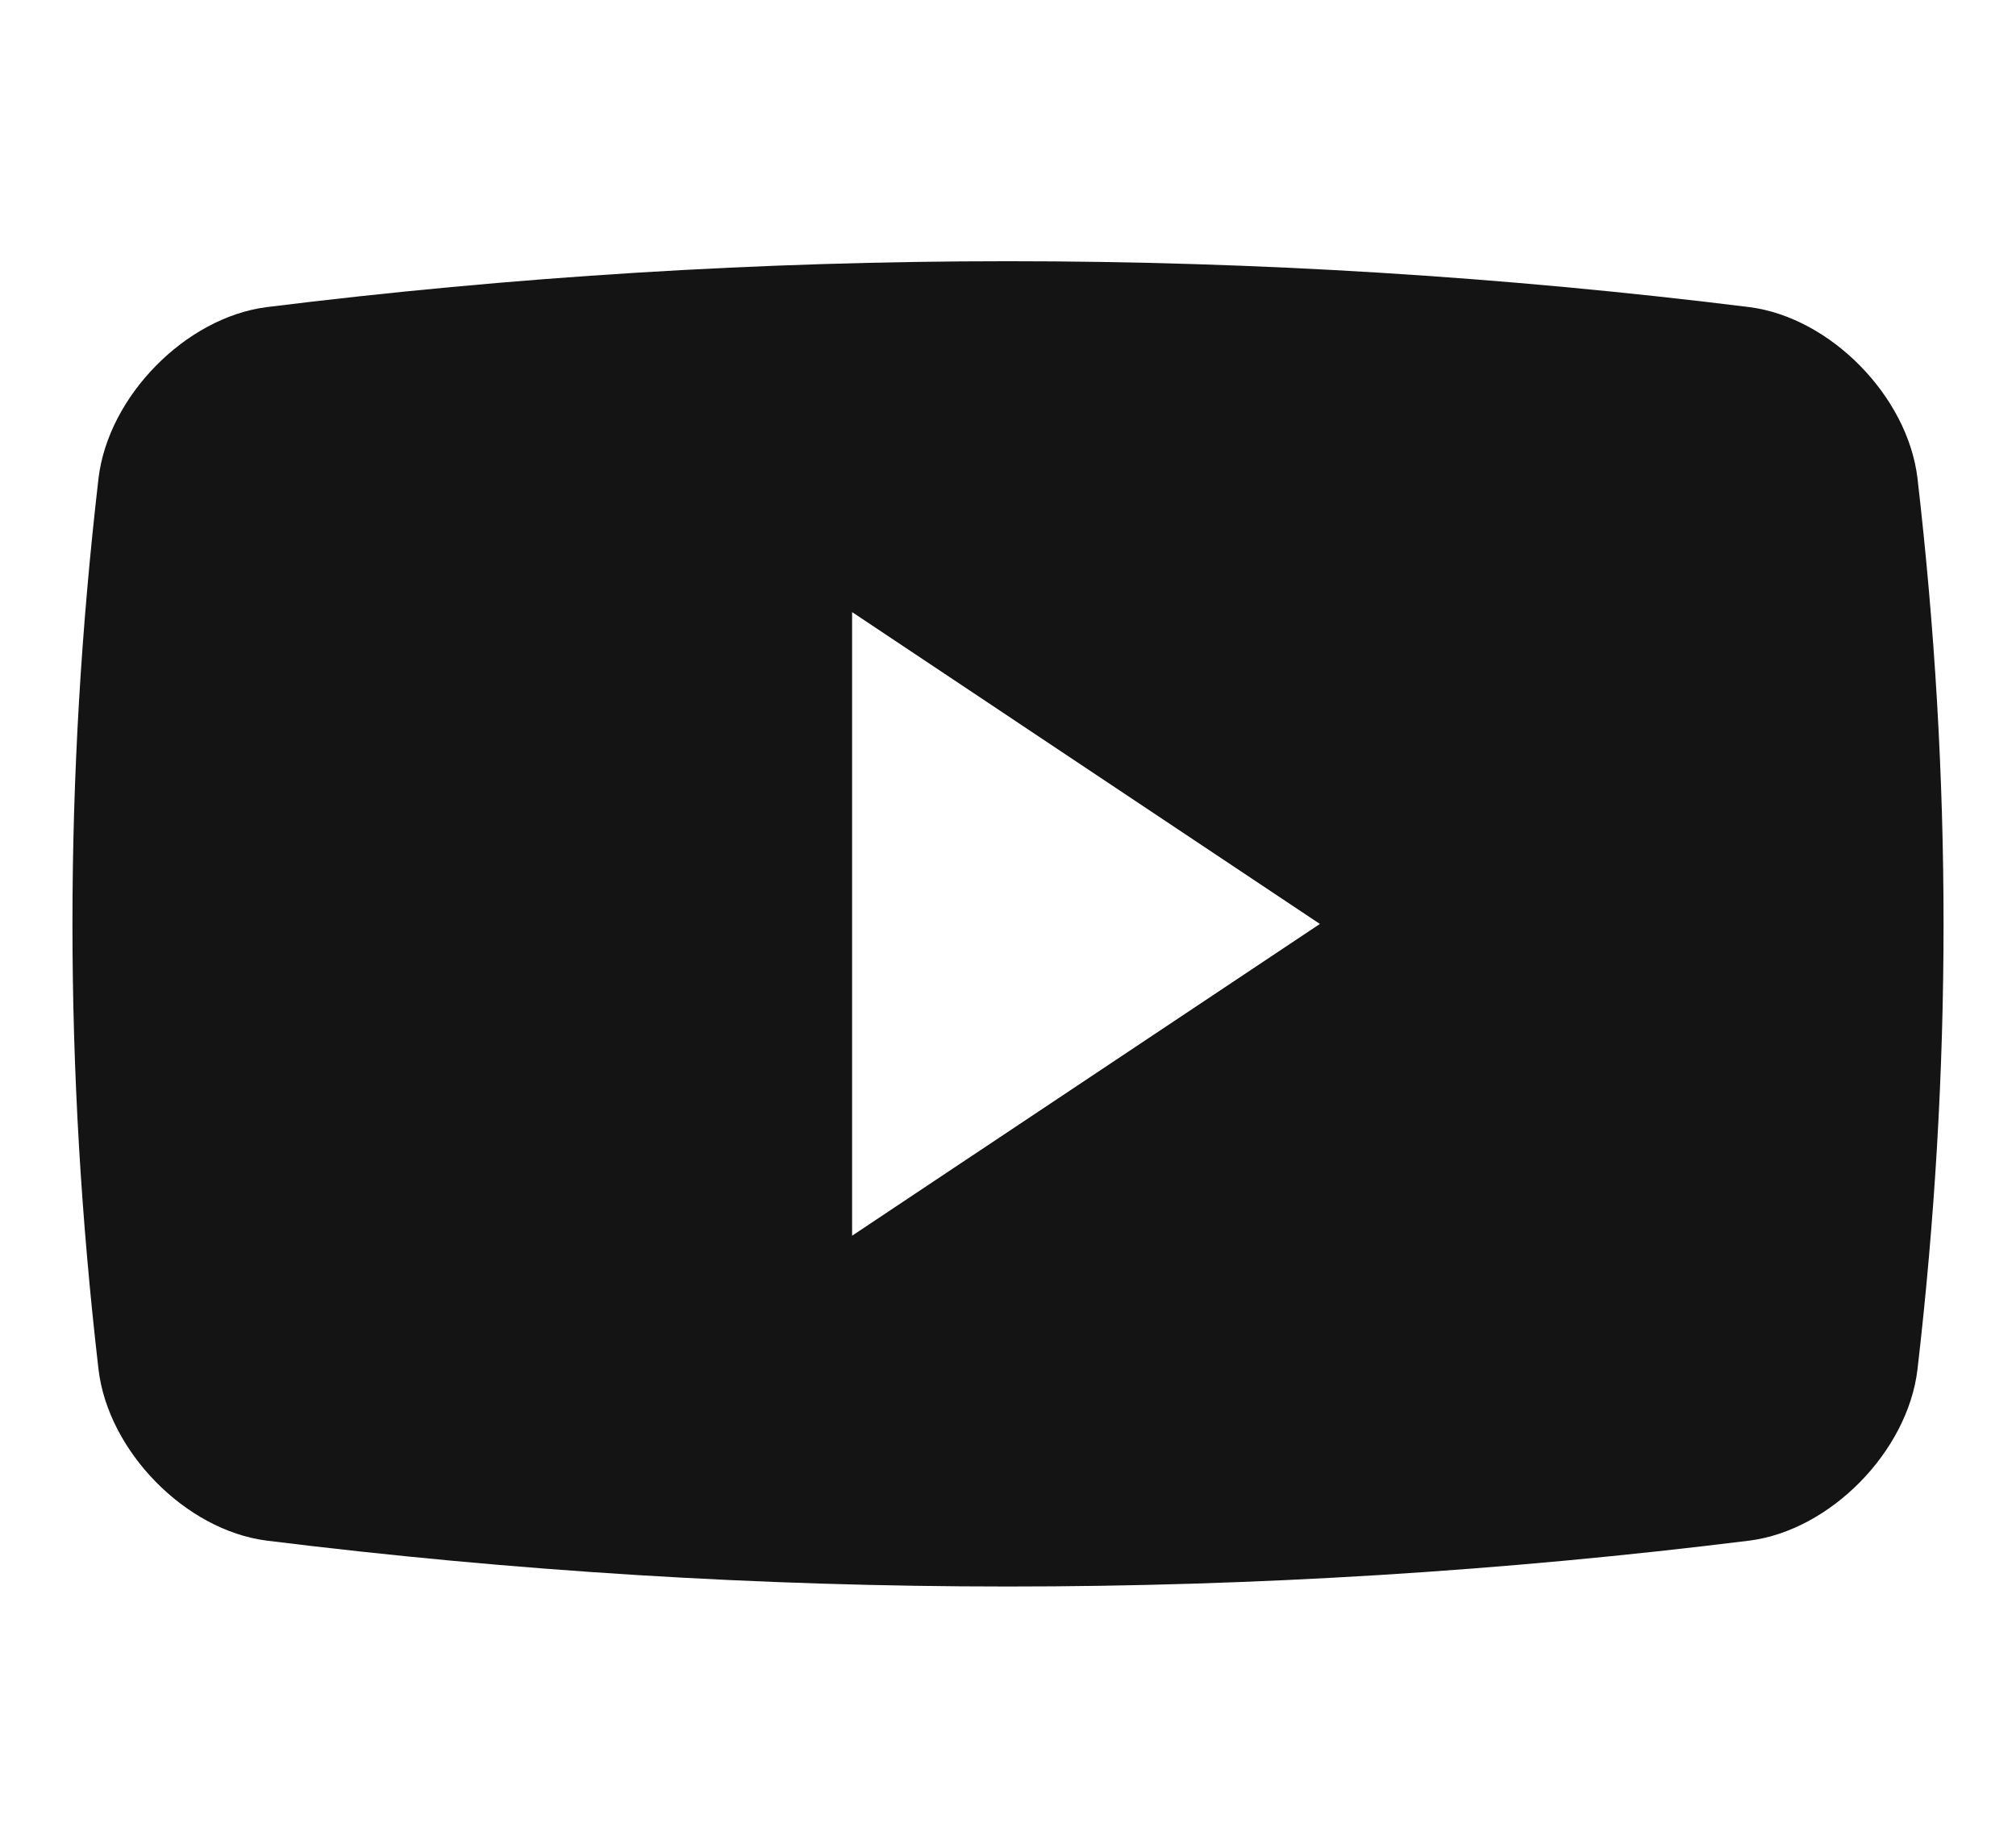
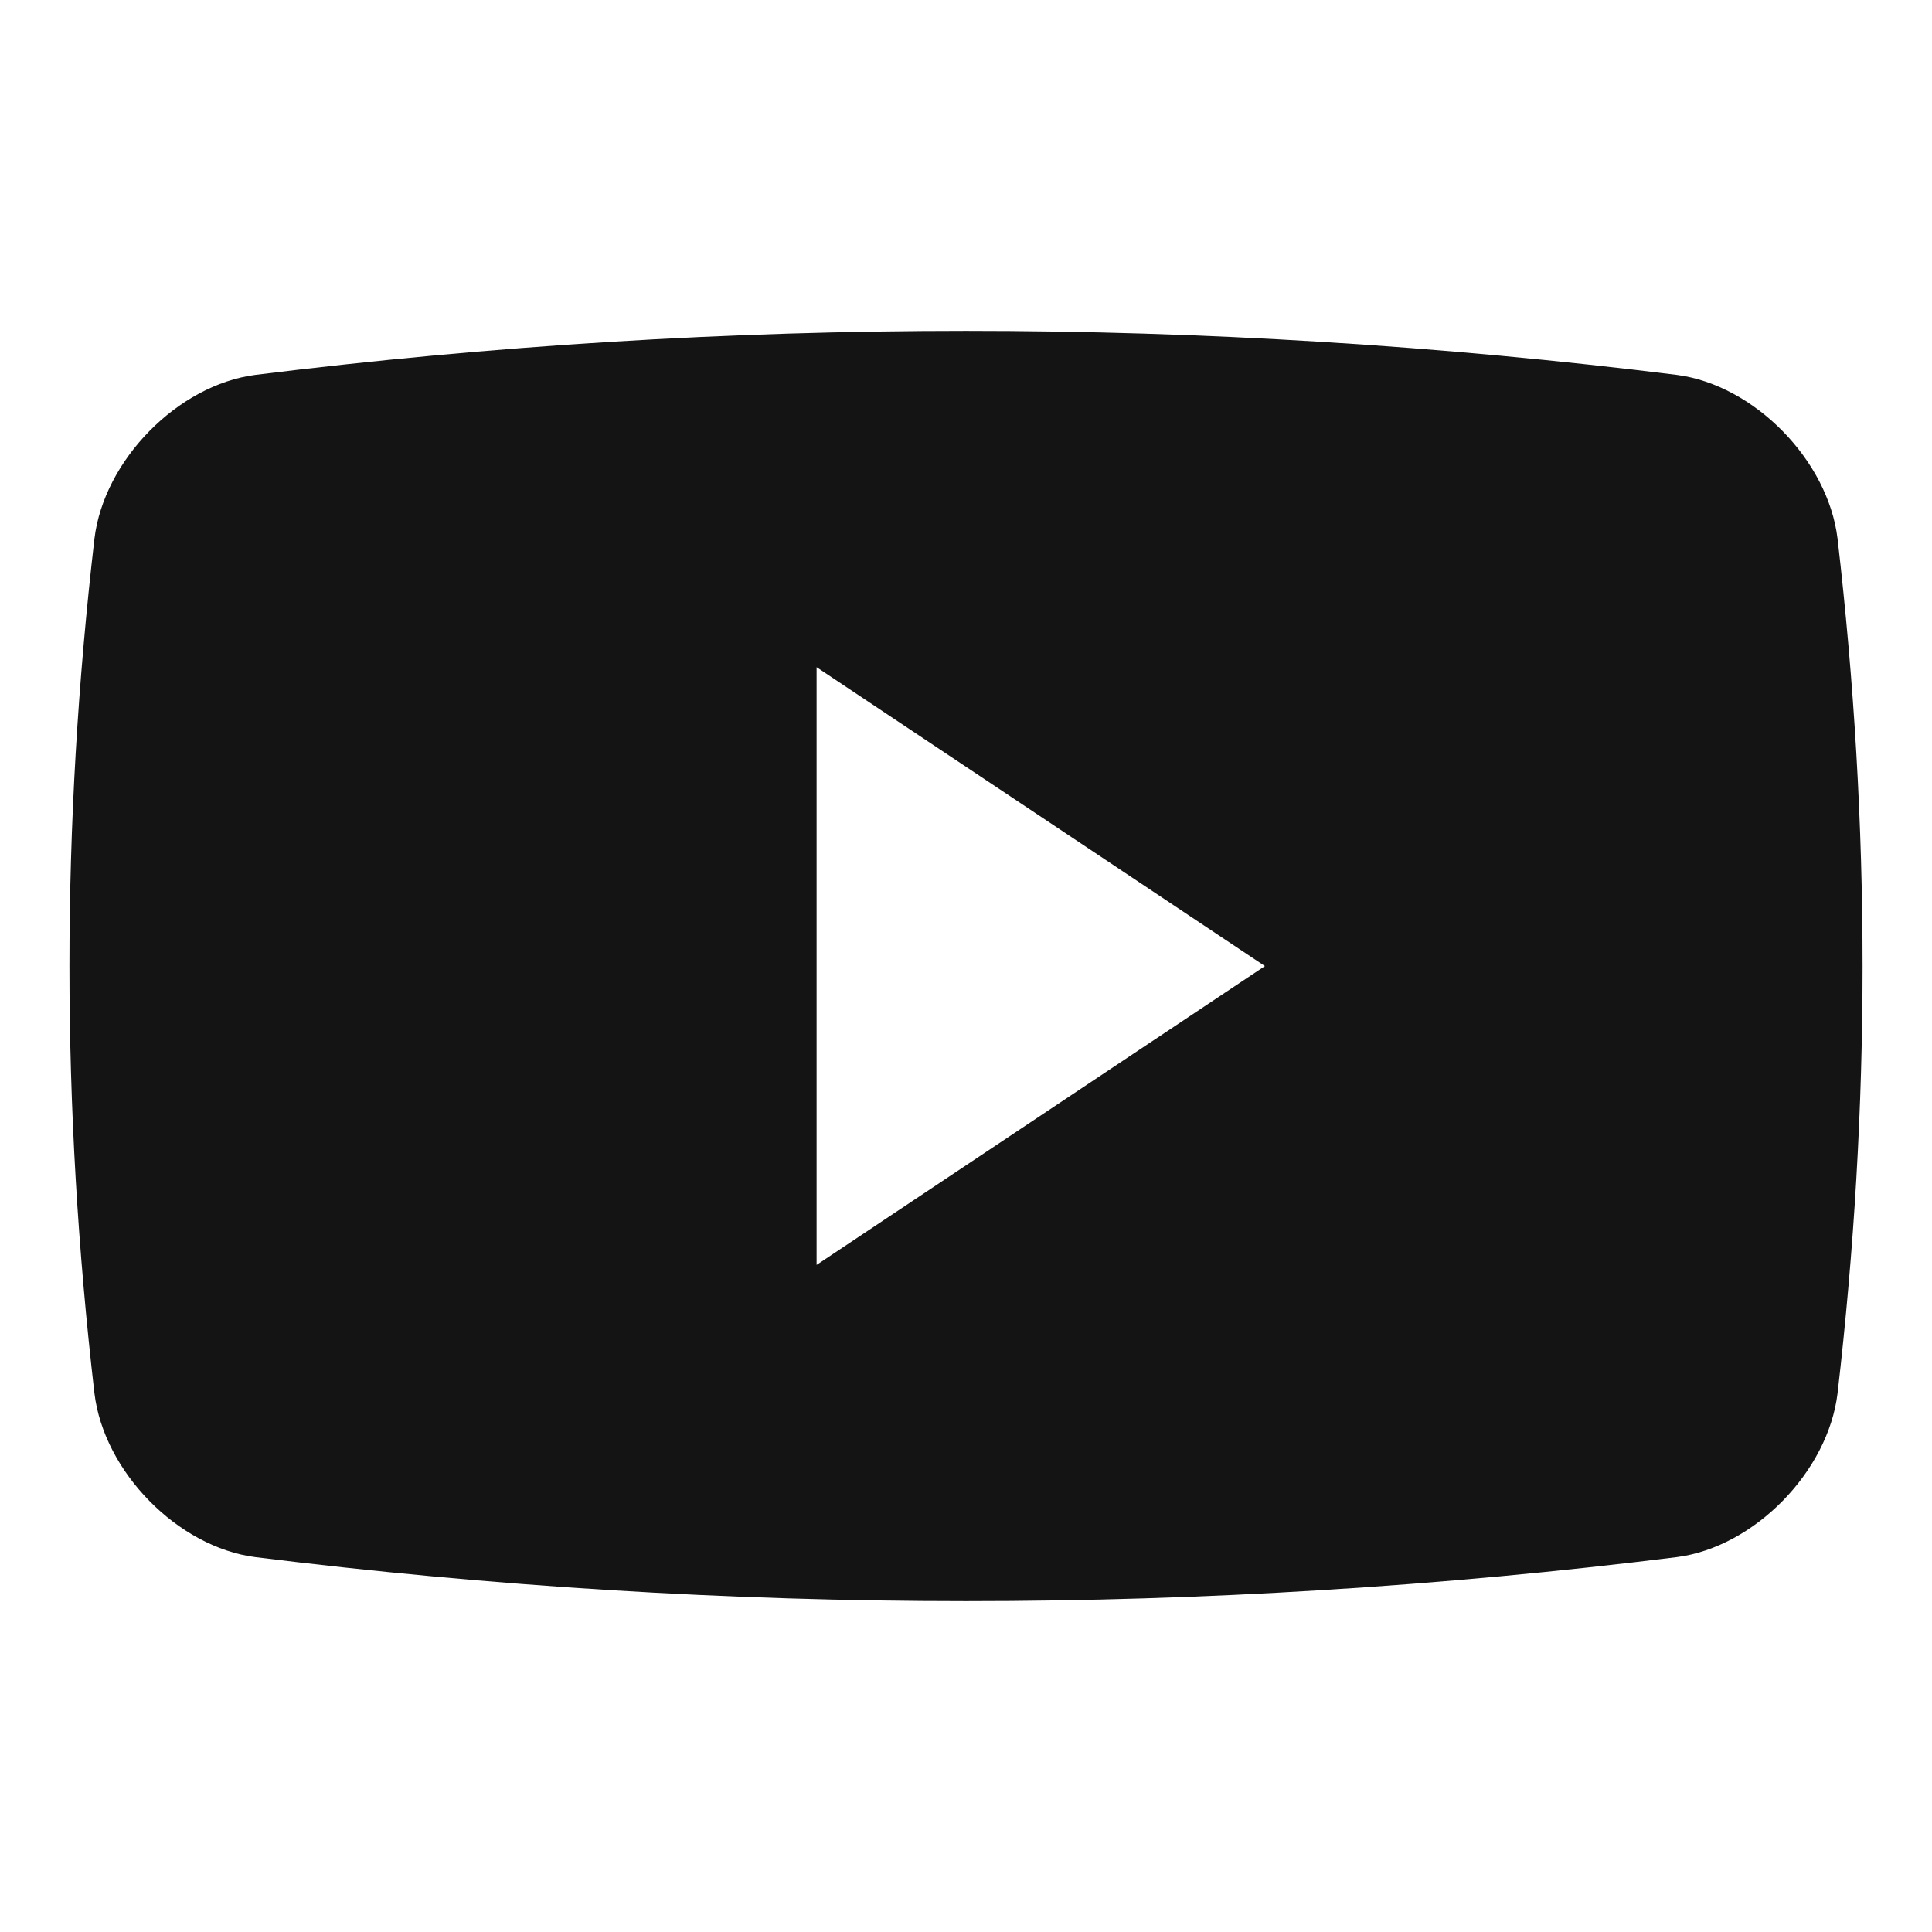
- <svg xmlns="http://www.w3.org/2000/svg" width="24" height="22" viewBox="0 0 24 22" fill="none">
+ <svg xmlns="http://www.w3.org/2000/svg" width="24" height="24" viewBox="0 0 24 22" fill="none">
  <path fill-rule="evenodd" clip-rule="evenodd" d="M20.829 3.657C21.791 3.782 22.71 4.717 22.827 5.693C23.241 9.267 23.241 12.734 22.827 16.307C22.71 17.283 21.791 18.219 20.829 18.343C14.965 19.072 9.034 19.072 3.172 18.343C2.209 18.219 1.29 17.283 1.173 16.307C0.759 12.733 0.759 9.267 1.173 5.693C1.29 4.717 2.209 3.782 3.172 3.657C9.034 2.928 14.965 2.928 20.829 3.657ZM10.144 7.288V14.713L15.713 11.001L10.144 7.288Z" fill="#141414" />
</svg>
